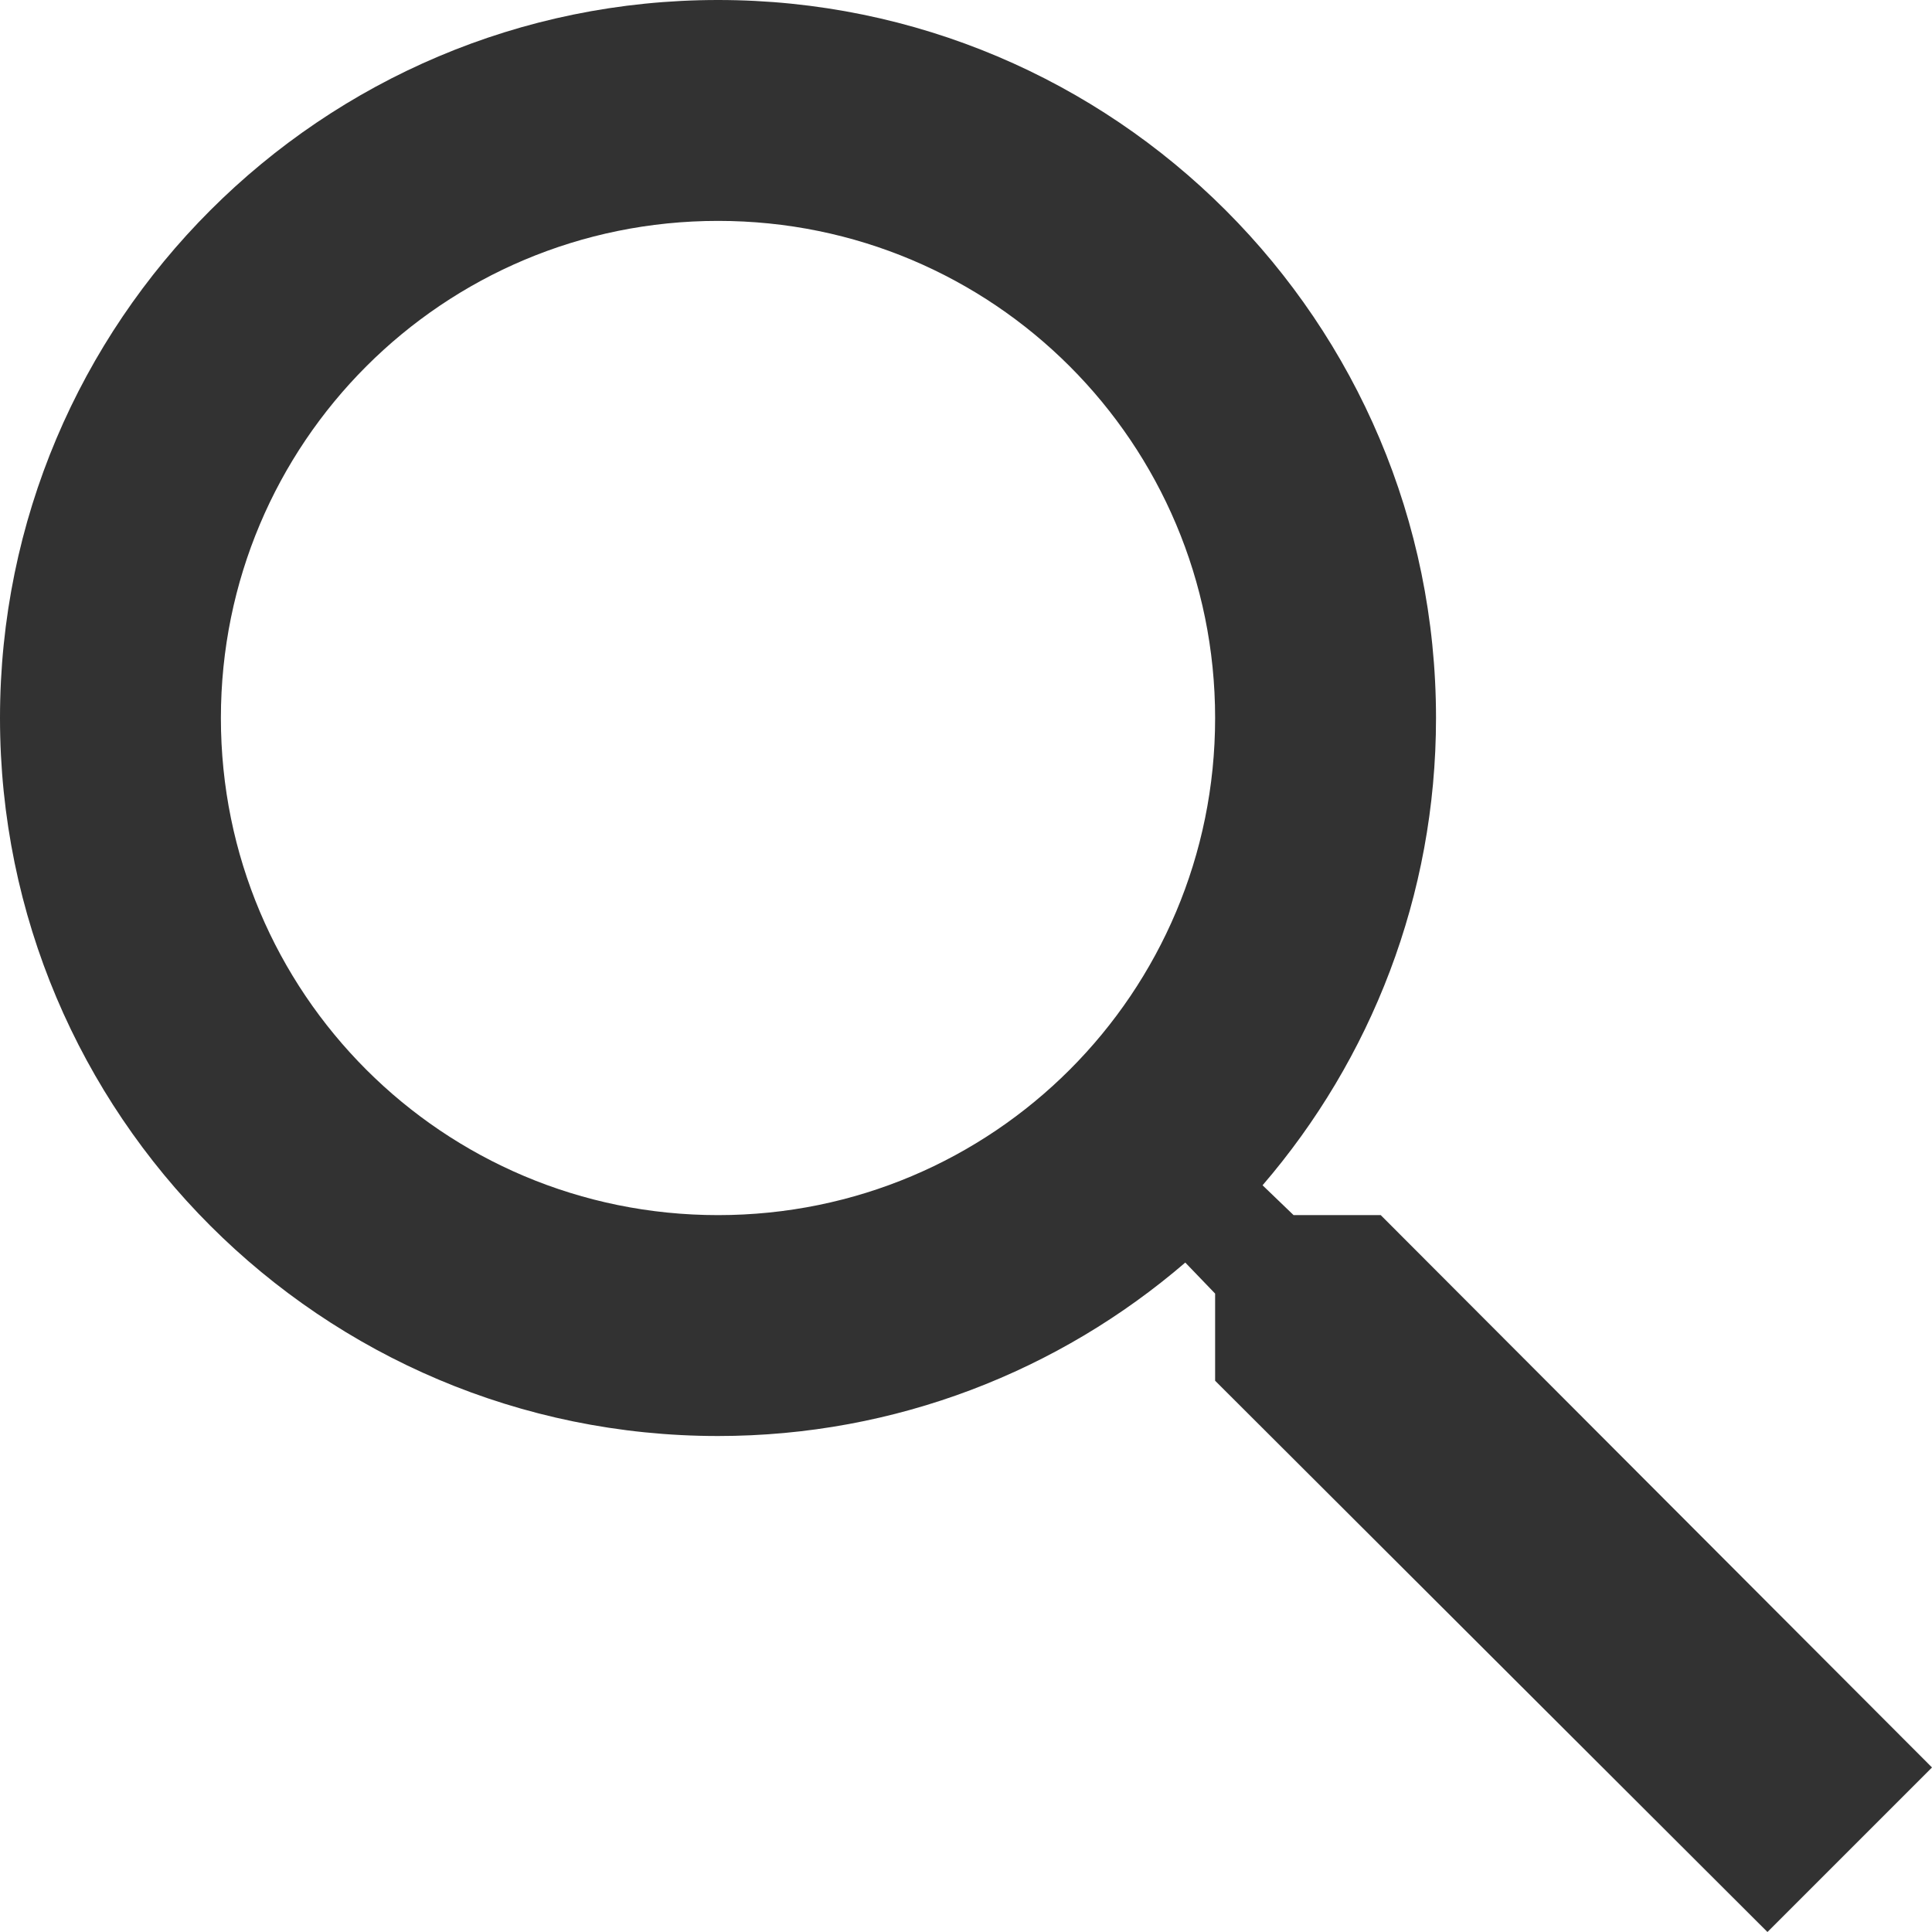
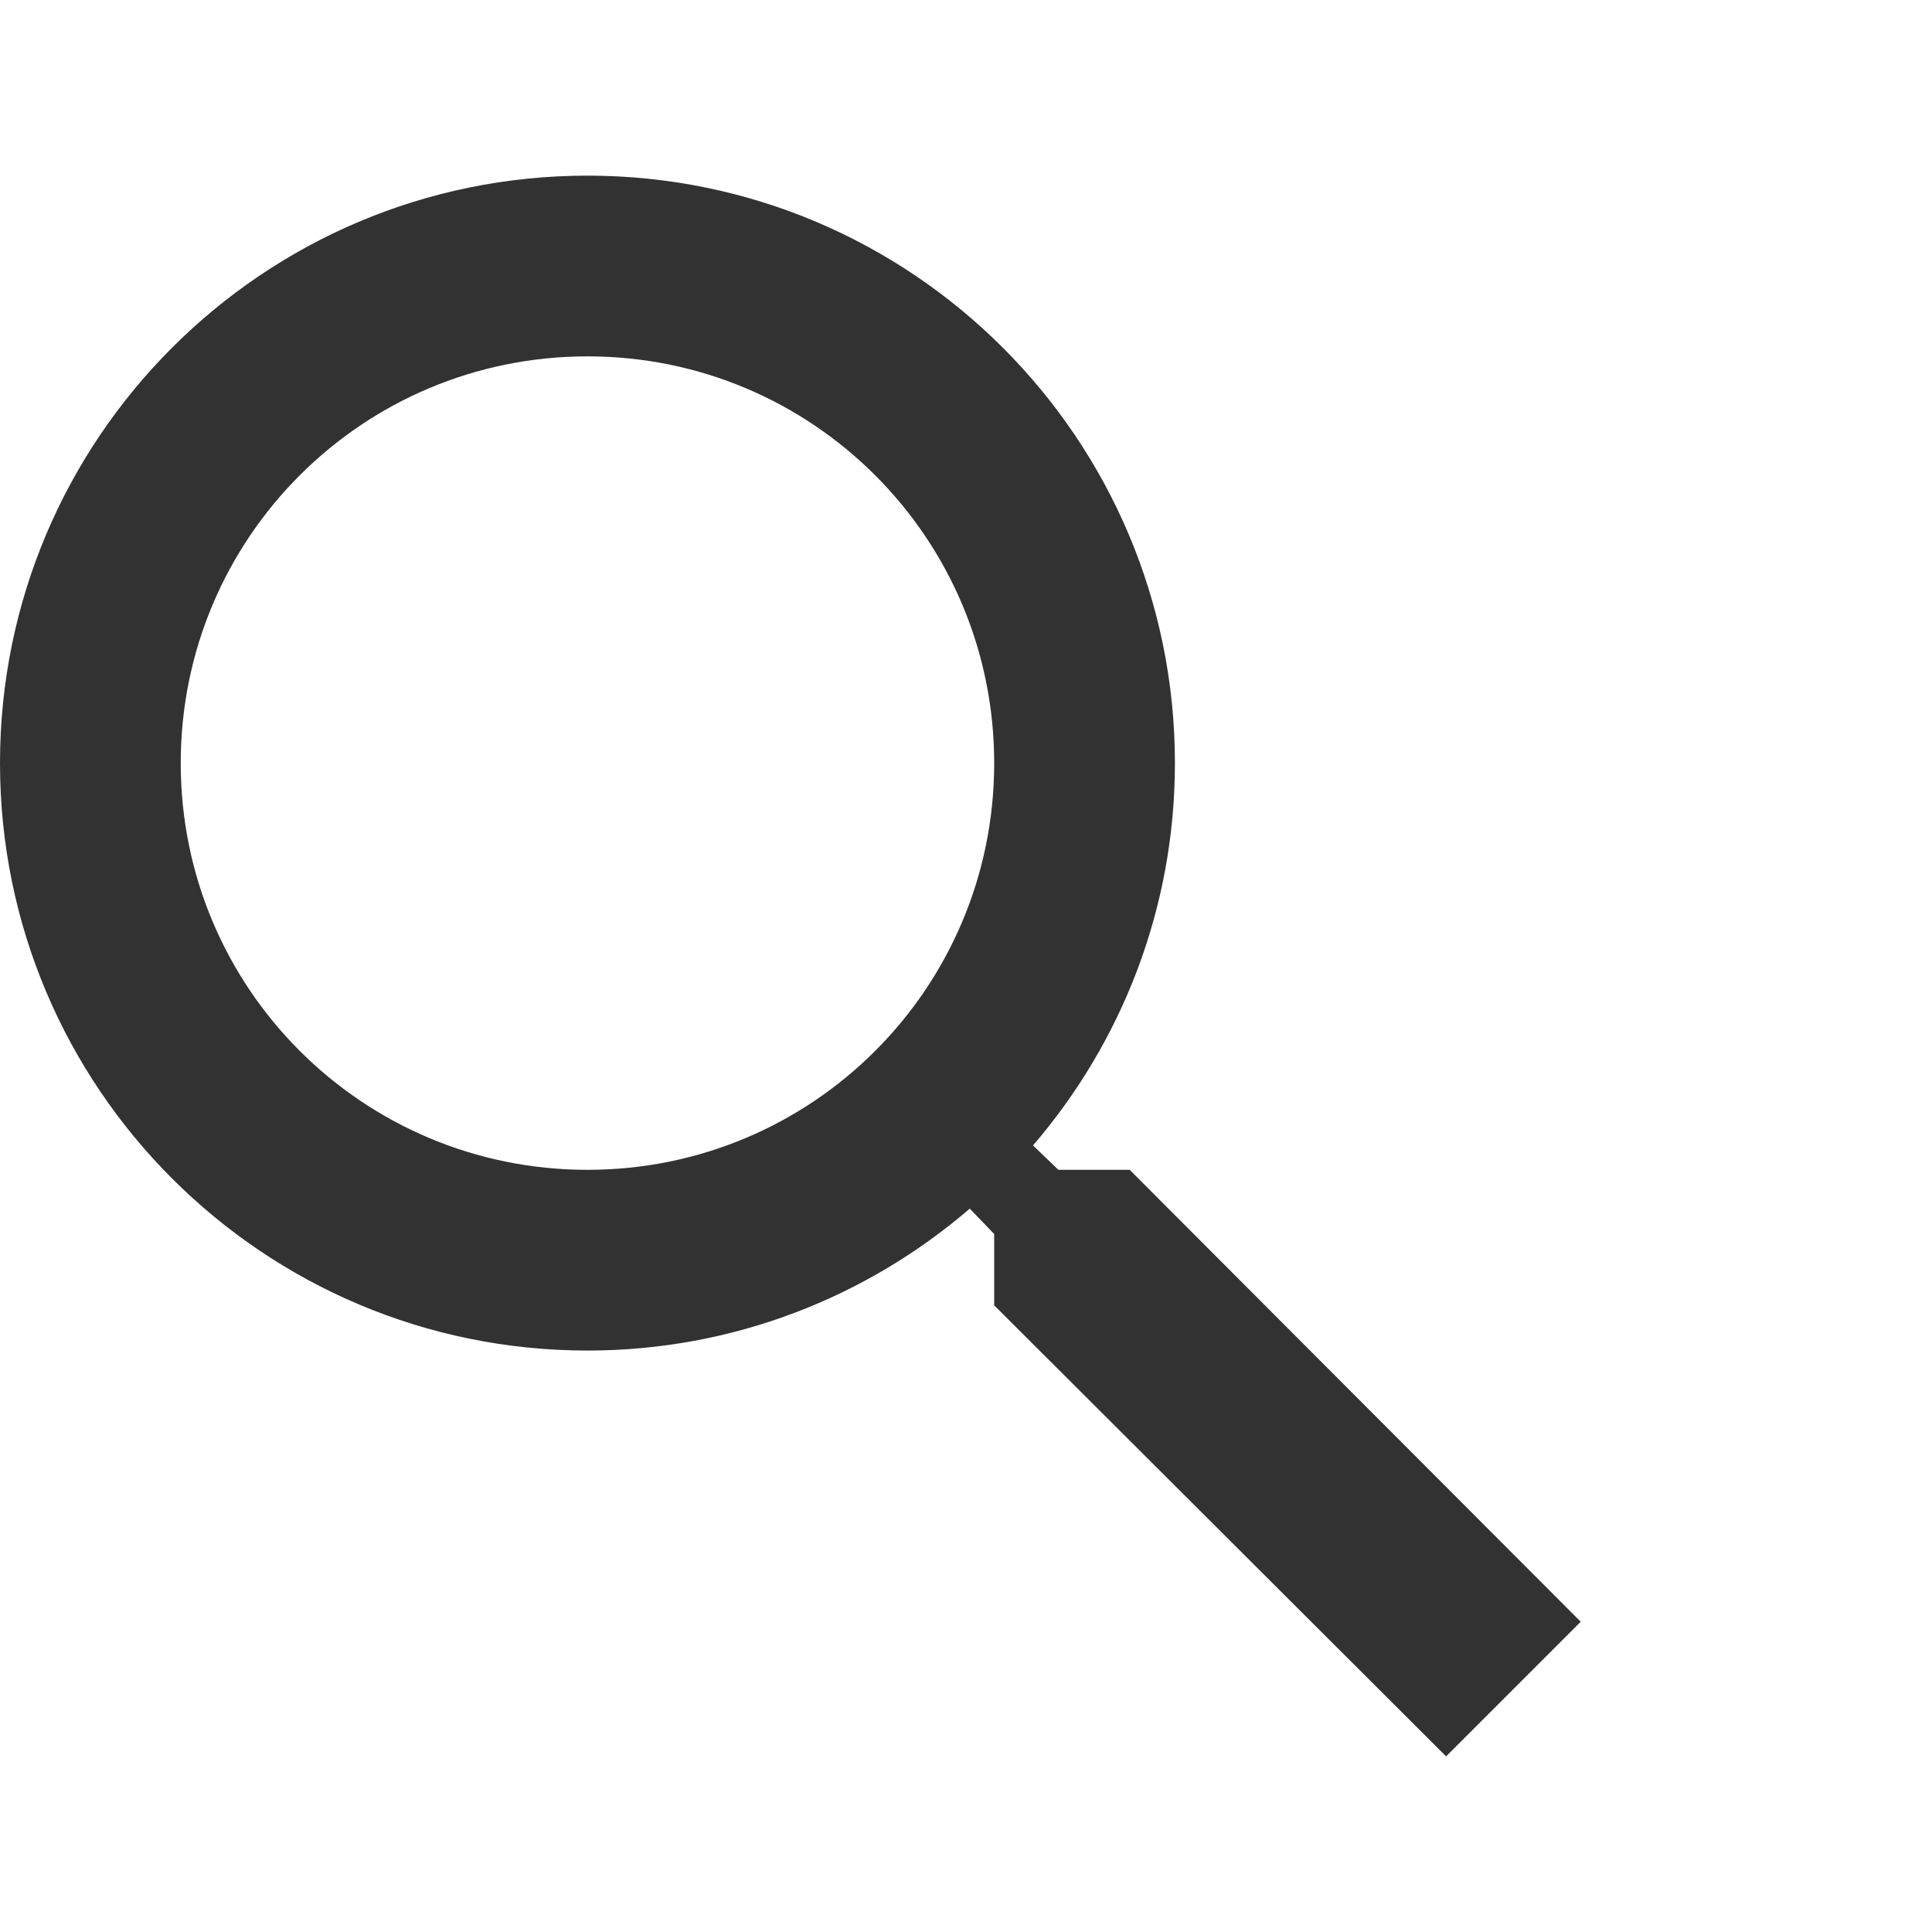
- <svg xmlns="http://www.w3.org/2000/svg" width="24" height="24" viewBox="0 0 18 18" fill="none">
+ <svg xmlns="http://www.w3.org/2000/svg" width="24" height="24" viewBox="0 0 22 18" fill="none">
  <path d="M12.864 11.321H12.052L11.763 11.043C12.772 9.87 13.379 8.346 13.379 6.69C13.379 2.995 10.384 0 6.69 0C2.995 0 0 2.995 0 6.69C0 10.384 2.995 13.379 6.69 13.379C8.346 13.379 9.87 12.772 11.043 11.763L11.321 12.052V12.864L16.467 18L18 16.467L12.864 11.321ZM6.69 11.321C4.127 11.321 2.058 9.252 2.058 6.69C2.058 4.127 4.127 2.058 6.69 2.058C9.252 2.058 11.321 4.127 11.321 6.69C11.321 9.252 9.252 11.321 6.69 11.321Z" fill="#323232" />
</svg>
